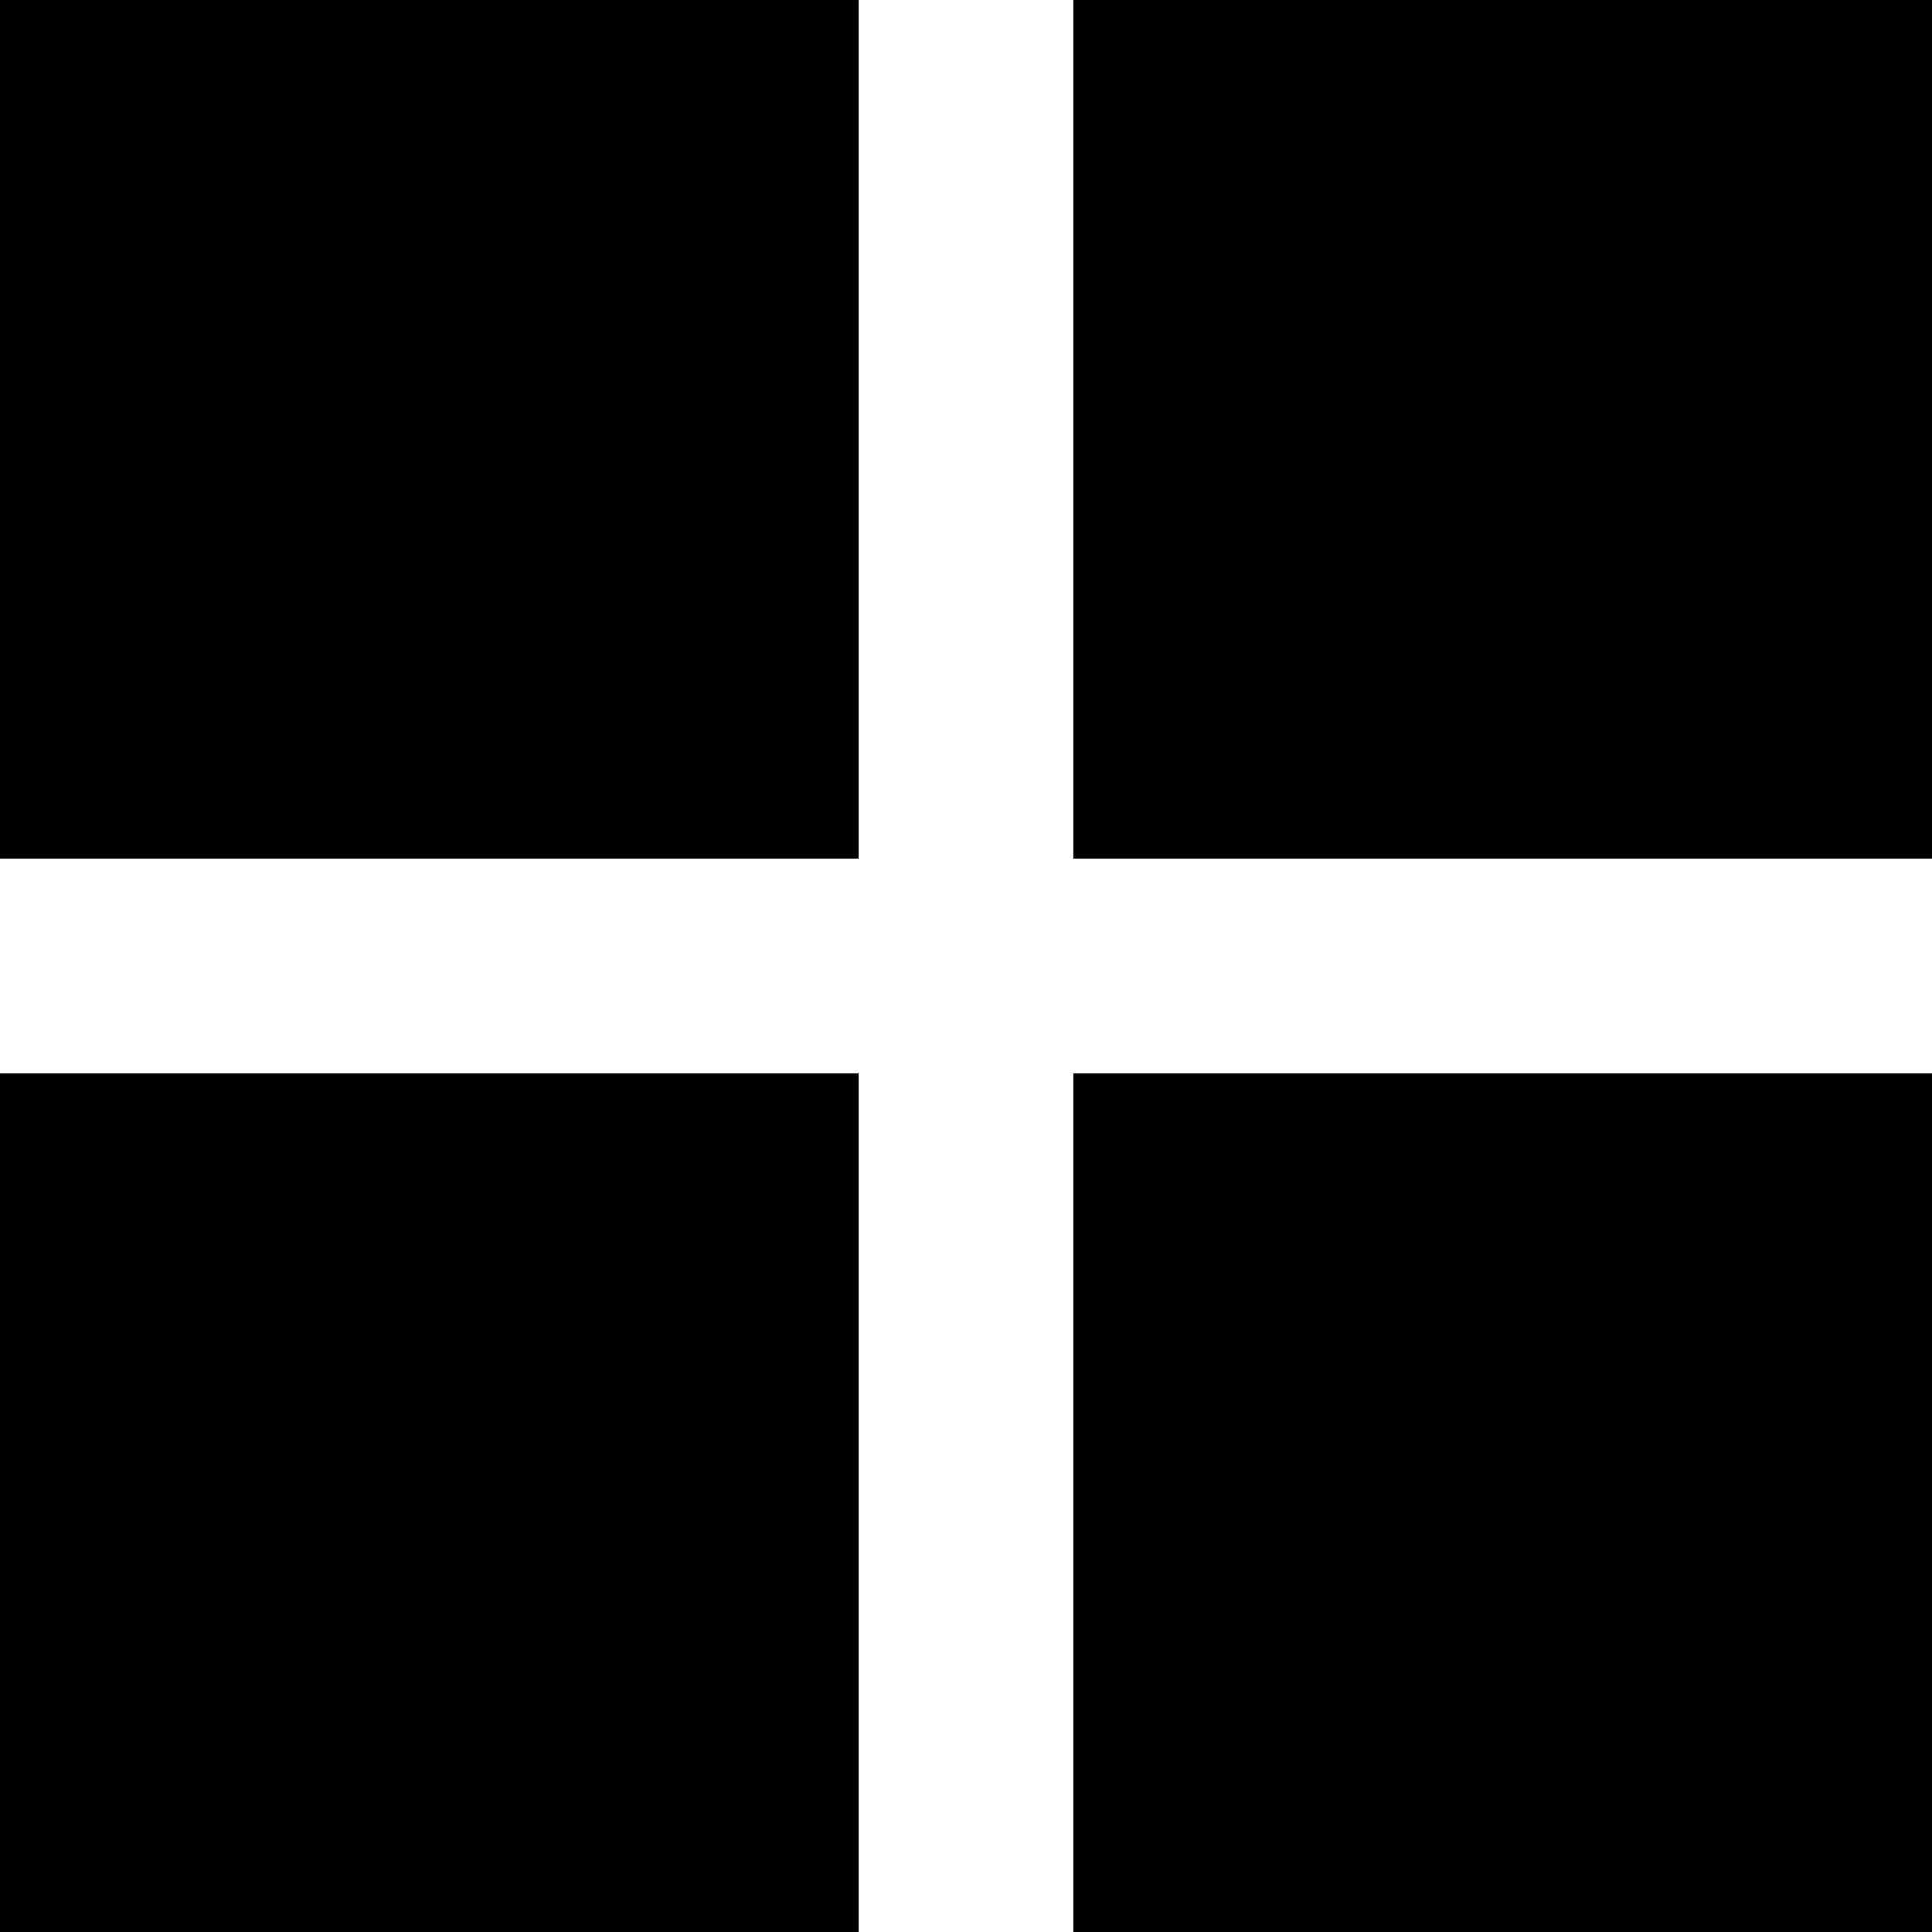
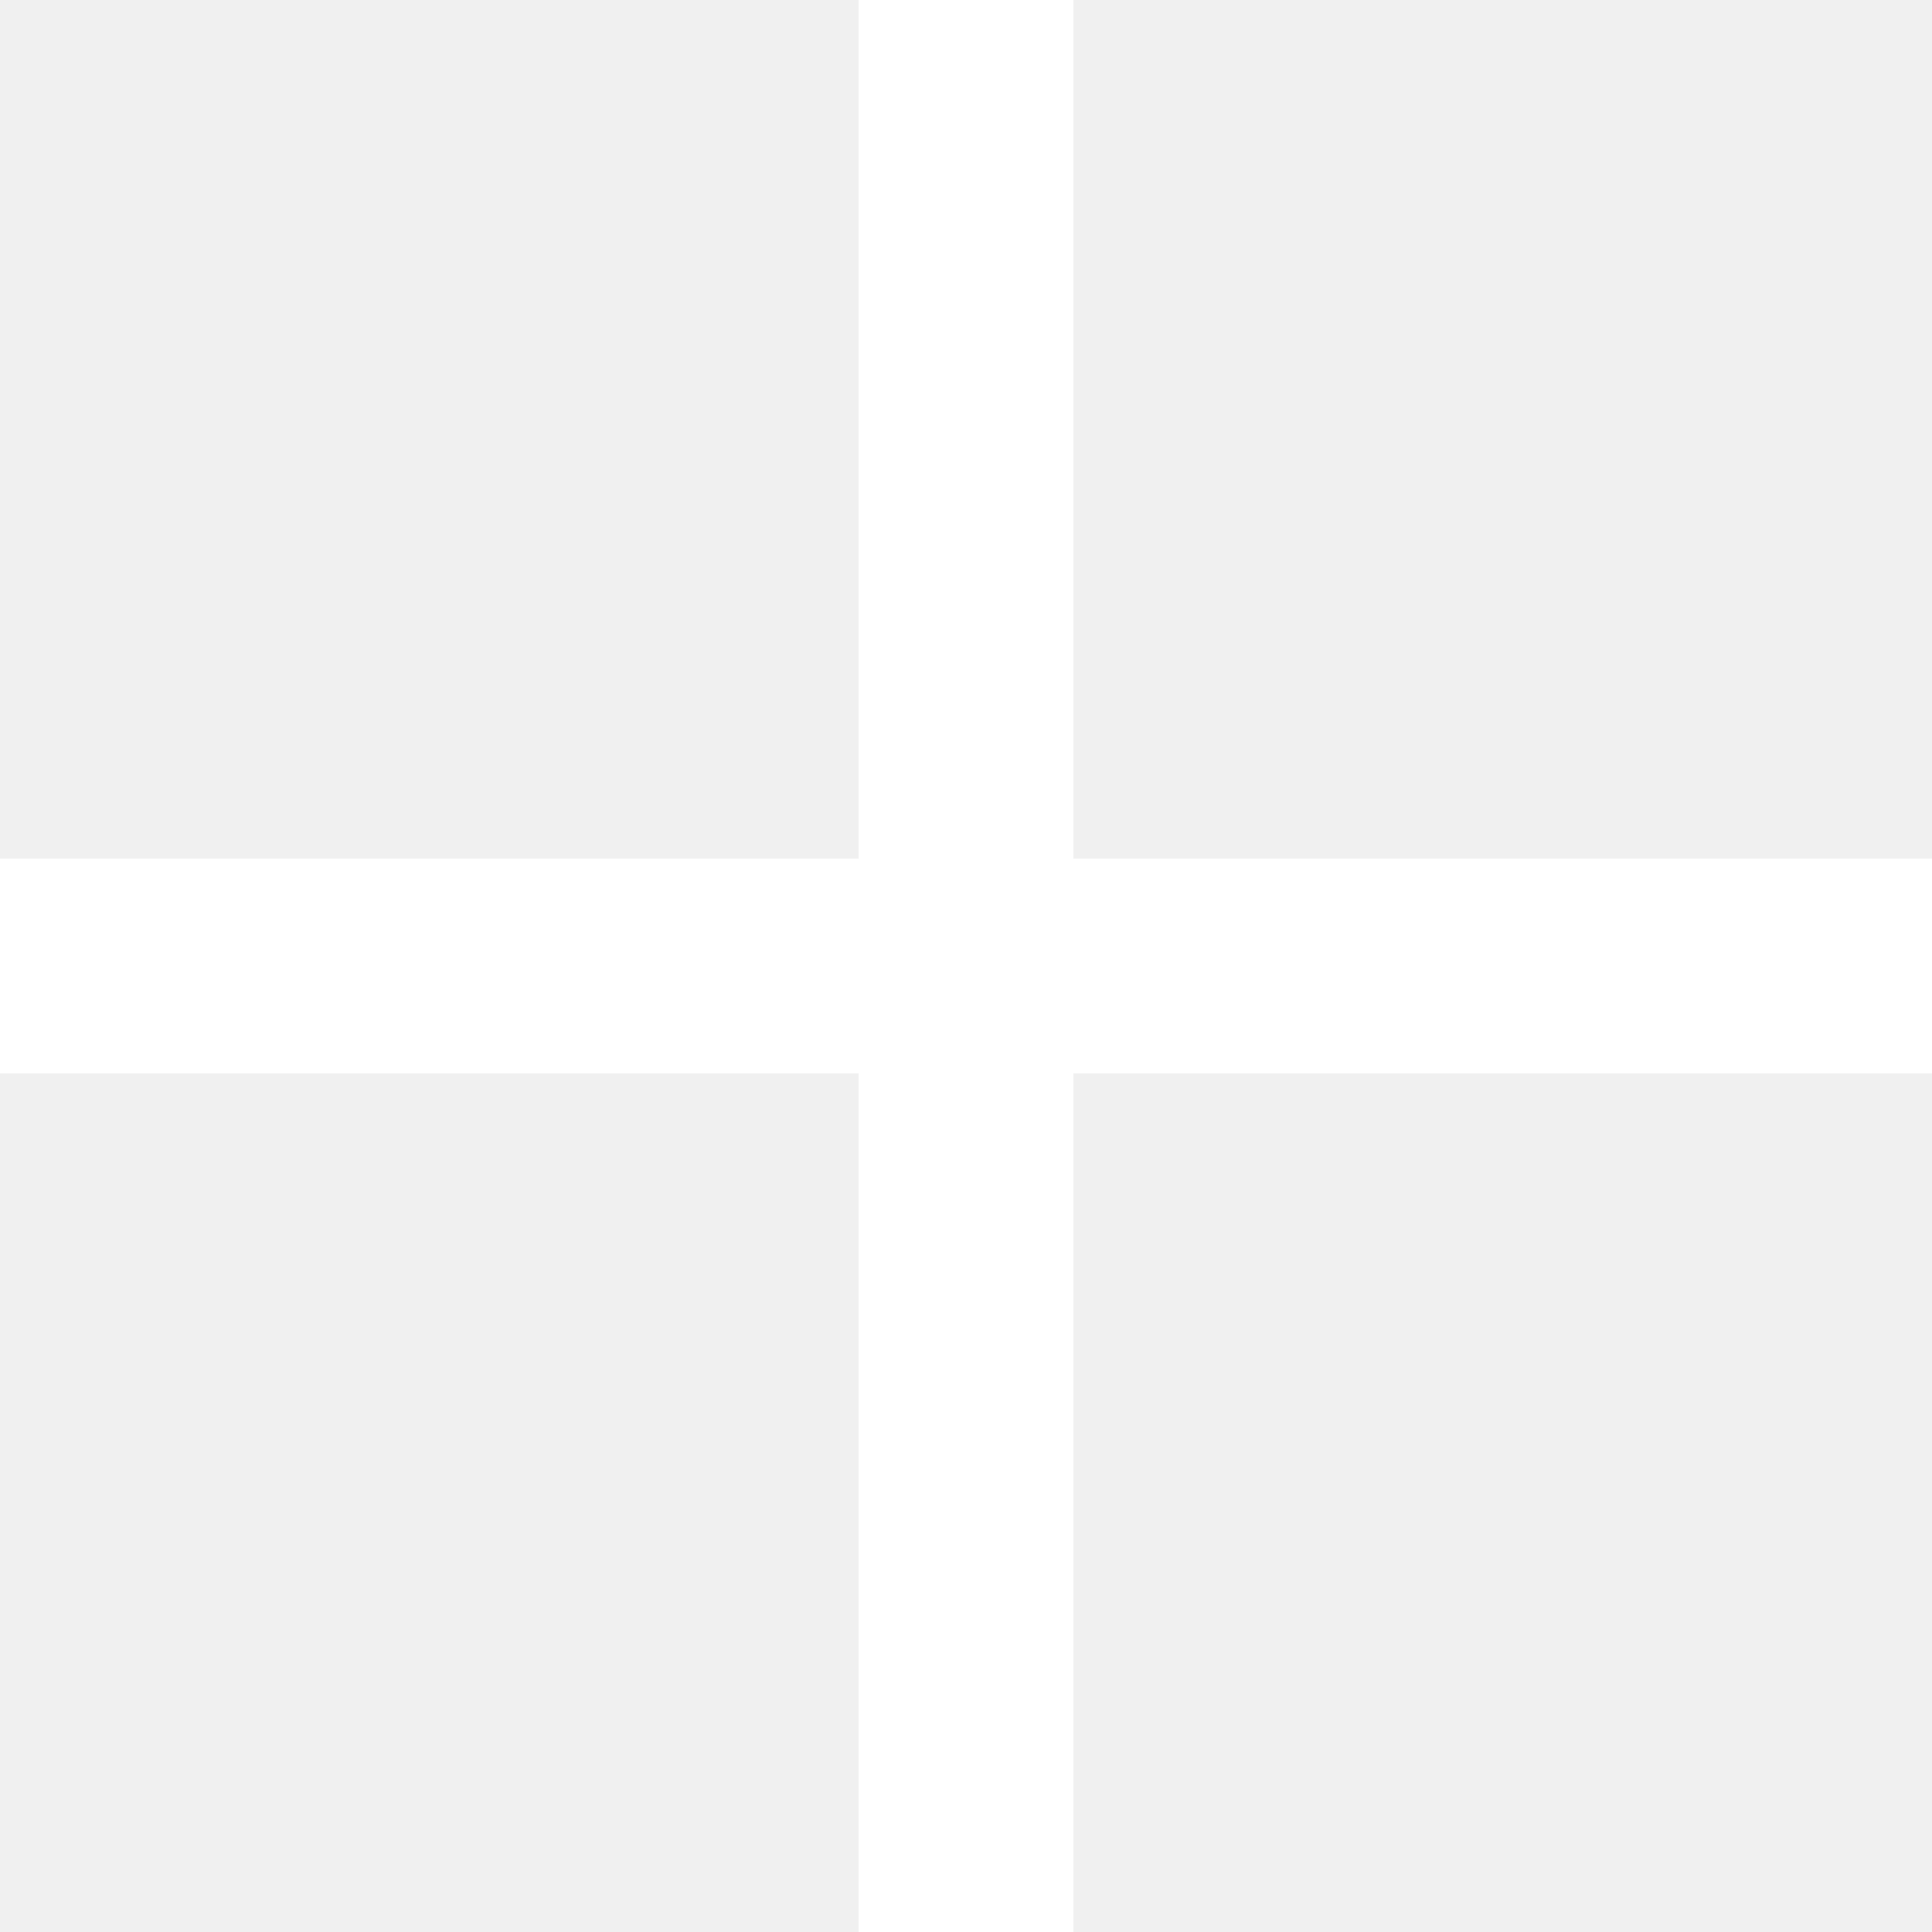
- <svg xmlns="http://www.w3.org/2000/svg" width="22" height="22" viewBox="0 0 22 22" fill="none">
-   <rect width="22" height="22" fill="#E5E5E5" />
-   <rect width="1280" height="1217" transform="translate(-994 -208)" fill="black" />
-   <rect x="-63" y="-13" width="148" height="48" rx="1" stroke="white" stroke-width="2" />
-   <path d="M22 9.778H12.222V0H9.778V9.778H0V12.222H9.778V22H12.222V12.222H22V9.778Z" fill="white" />
+ <svg xmlns="http://www.w3.org/2000/svg" width="16" height="16" viewBox="0 0 16 16" fill="none">
+   <path d="M16 7.111H8.889V0H7.111V7.111H0V8.889H7.111V16H8.889V8.889H16V7.111Z" fill="white" />
</svg>
